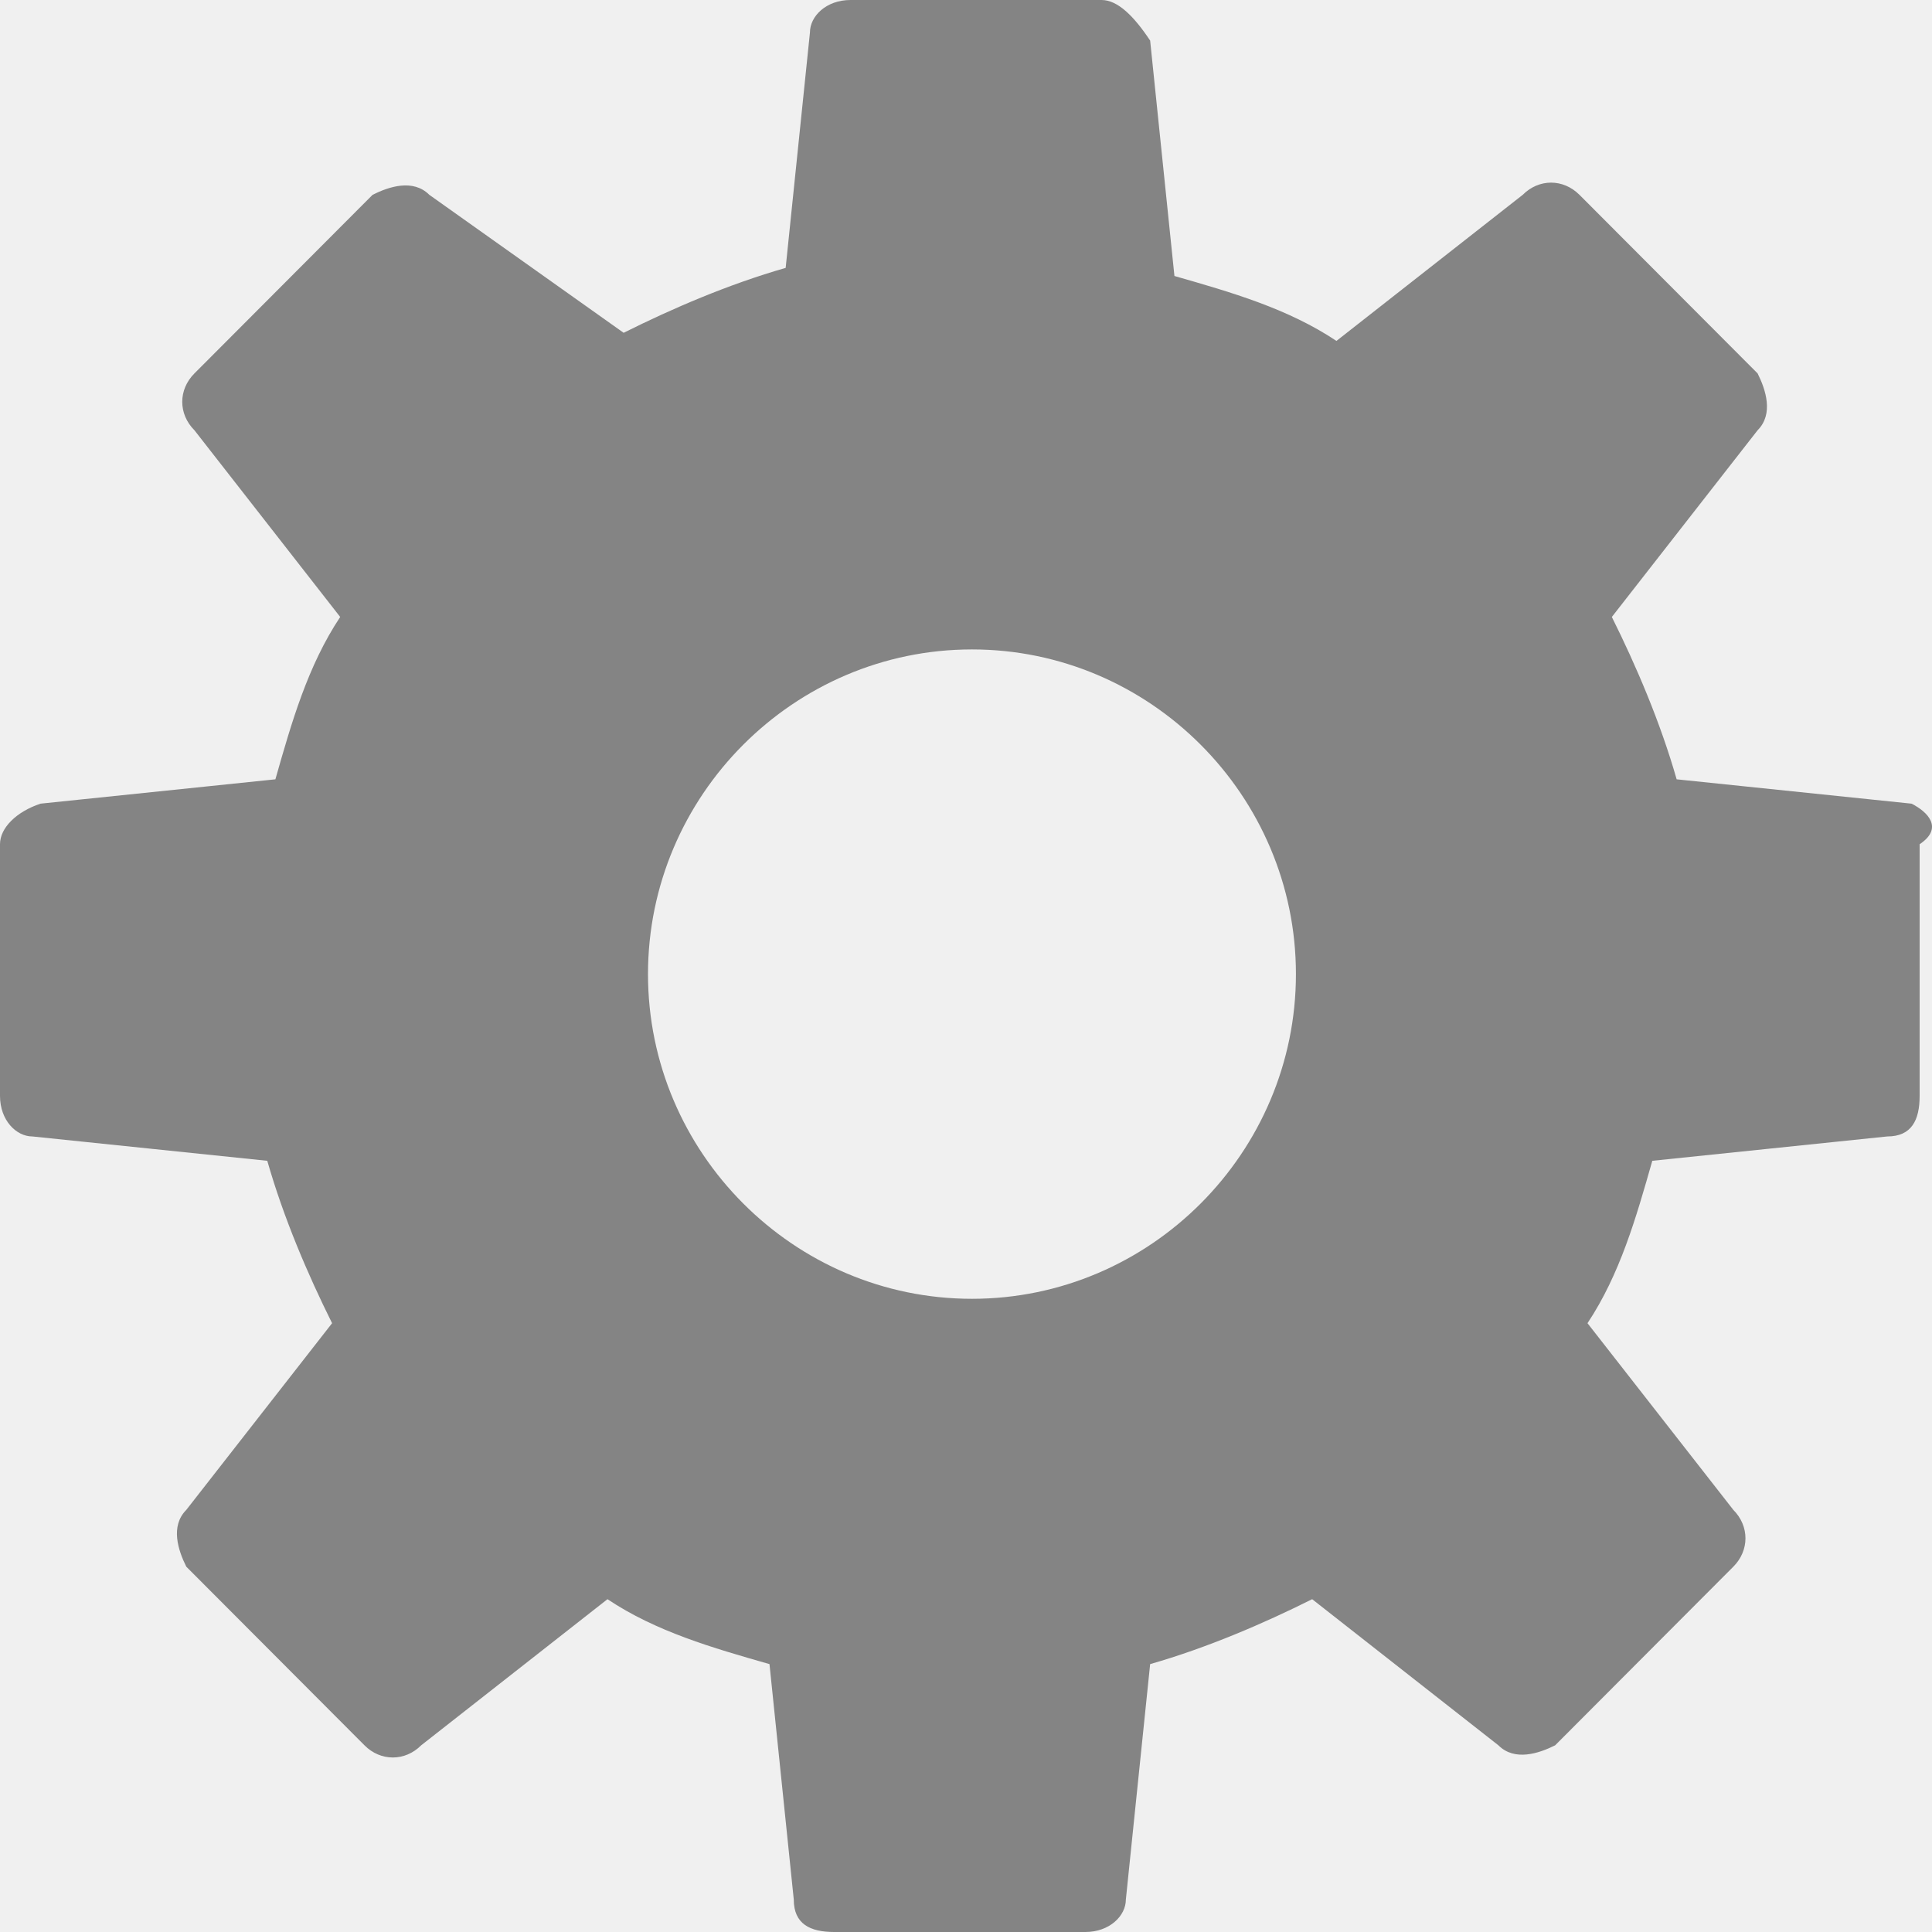
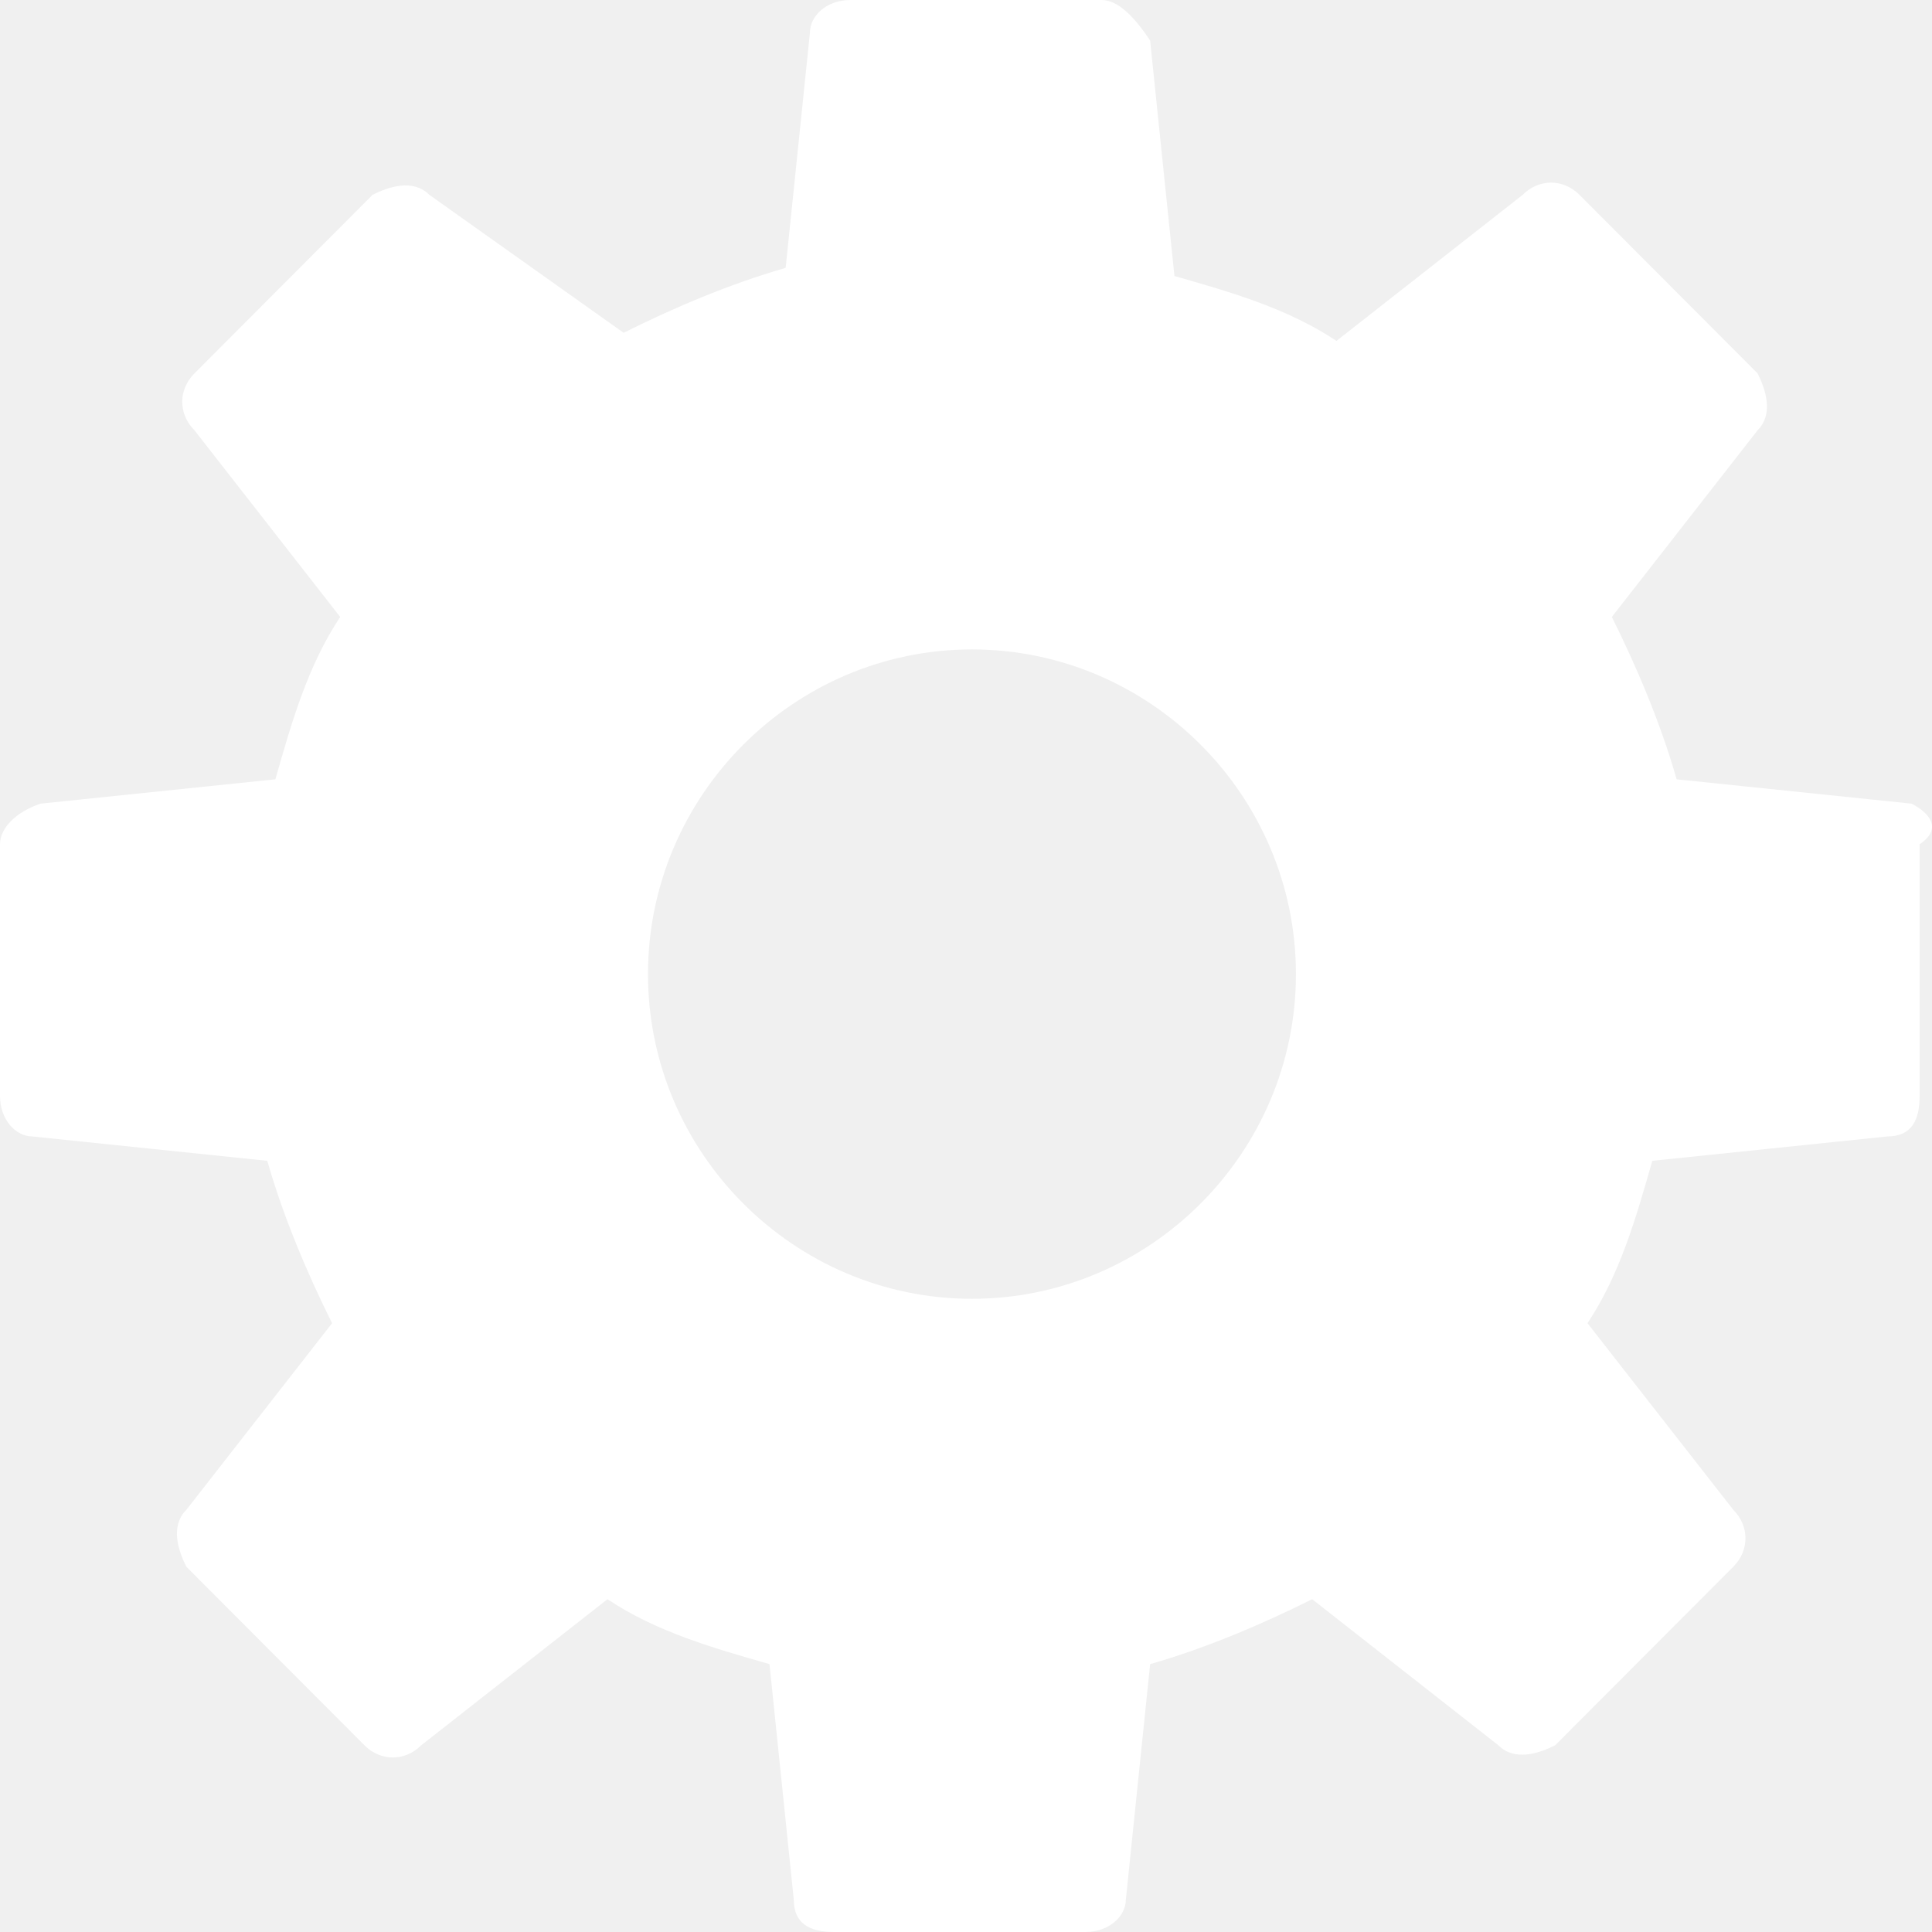
<svg xmlns="http://www.w3.org/2000/svg" width="35" height="35" viewBox="0 0 35 35" fill="none">
-   <path d="M34.629 14.559L30.374 14.118C30.08 13.088 29.64 12.059 29.2 11.177L31.841 7.794C32.134 7.5 31.988 7.059 31.841 6.765L28.613 3.529C28.319 3.235 27.879 3.235 27.586 3.529L24.211 6.176C23.33 5.588 22.303 5.294 21.276 5L20.836 0.735C20.543 0.294 20.249 0 19.956 0H15.407C14.967 0 14.673 0.294 14.673 0.588L14.233 4.853C13.206 5.147 12.179 5.588 11.298 6.029L7.777 3.529C7.483 3.235 7.043 3.382 6.75 3.529L3.522 6.765C3.228 7.059 3.228 7.5 3.522 7.794L6.163 11.177C5.576 12.059 5.282 13.088 4.989 14.118L0.734 14.559C0.293 14.706 0 15 0 15.294V19.853C0 20.294 0.293 20.588 0.587 20.588L4.842 21.029C5.136 22.059 5.576 23.088 6.016 23.971L3.375 27.353C3.081 27.647 3.228 28.088 3.375 28.382L6.603 31.618C6.896 31.912 7.337 31.912 7.63 31.618L11.005 28.971C11.885 29.559 12.912 29.853 13.94 30.147L14.38 34.412C14.38 34.853 14.673 35 15.113 35H19.662C20.102 35 20.396 34.706 20.396 34.412L20.836 30.147C21.863 29.853 22.89 29.412 23.771 28.971L27.145 31.618C27.439 31.912 27.879 31.765 28.173 31.618L31.401 28.382C31.694 28.088 31.694 27.647 31.401 27.353L28.759 23.971C29.346 23.088 29.64 22.059 29.933 21.029L34.189 20.588C34.629 20.588 34.776 20.294 34.776 19.853V15.294C35.216 15 34.922 14.706 34.629 14.559ZM17.608 23.529C14.38 23.529 11.739 20.882 11.739 17.647C11.739 14.412 14.38 11.765 17.608 11.765C20.836 11.765 23.477 14.412 23.477 17.647C23.477 20.882 20.836 23.529 17.608 23.529Z" fill="#848484" />
+   <path d="M34.629 14.559L30.374 14.118C30.08 13.088 29.64 12.059 29.2 11.177L31.841 7.794C32.134 7.5 31.988 7.059 31.841 6.765L28.613 3.529C28.319 3.235 27.879 3.235 27.586 3.529L24.211 6.176C23.33 5.588 22.303 5.294 21.276 5L20.836 0.735C20.543 0.294 20.249 0 19.956 0H15.407C14.967 0 14.673 0.294 14.673 0.588L14.233 4.853C13.206 5.147 12.179 5.588 11.298 6.029L7.777 3.529C7.483 3.235 7.043 3.382 6.75 3.529L3.522 6.765C3.228 7.059 3.228 7.5 3.522 7.794L6.163 11.177C5.576 12.059 5.282 13.088 4.989 14.118L0.734 14.559C0.293 14.706 0 15 0 15.294V19.853C0 20.294 0.293 20.588 0.587 20.588L4.842 21.029C5.136 22.059 5.576 23.088 6.016 23.971L3.375 27.353C3.081 27.647 3.228 28.088 3.375 28.382L6.603 31.618C6.896 31.912 7.337 31.912 7.63 31.618L11.005 28.971C11.885 29.559 12.912 29.853 13.94 30.147L14.38 34.412C14.38 34.853 14.673 35 15.113 35H19.662C20.102 35 20.396 34.706 20.396 34.412L20.836 30.147C21.863 29.853 22.89 29.412 23.771 28.971L27.145 31.618C27.439 31.912 27.879 31.765 28.173 31.618L31.401 28.382C31.694 28.088 31.694 27.647 31.401 27.353L28.759 23.971C29.346 23.088 29.64 22.059 29.933 21.029L34.189 20.588C34.629 20.588 34.776 20.294 34.776 19.853V15.294C35.216 15 34.922 14.706 34.629 14.559ZM17.608 23.529C14.38 23.529 11.739 20.882 11.739 17.647C11.739 14.412 14.38 11.765 17.608 11.765C20.836 11.765 23.477 14.412 23.477 17.647C23.477 20.882 20.836 23.529 17.608 23.529Z" fill="#fff" />
</svg>
